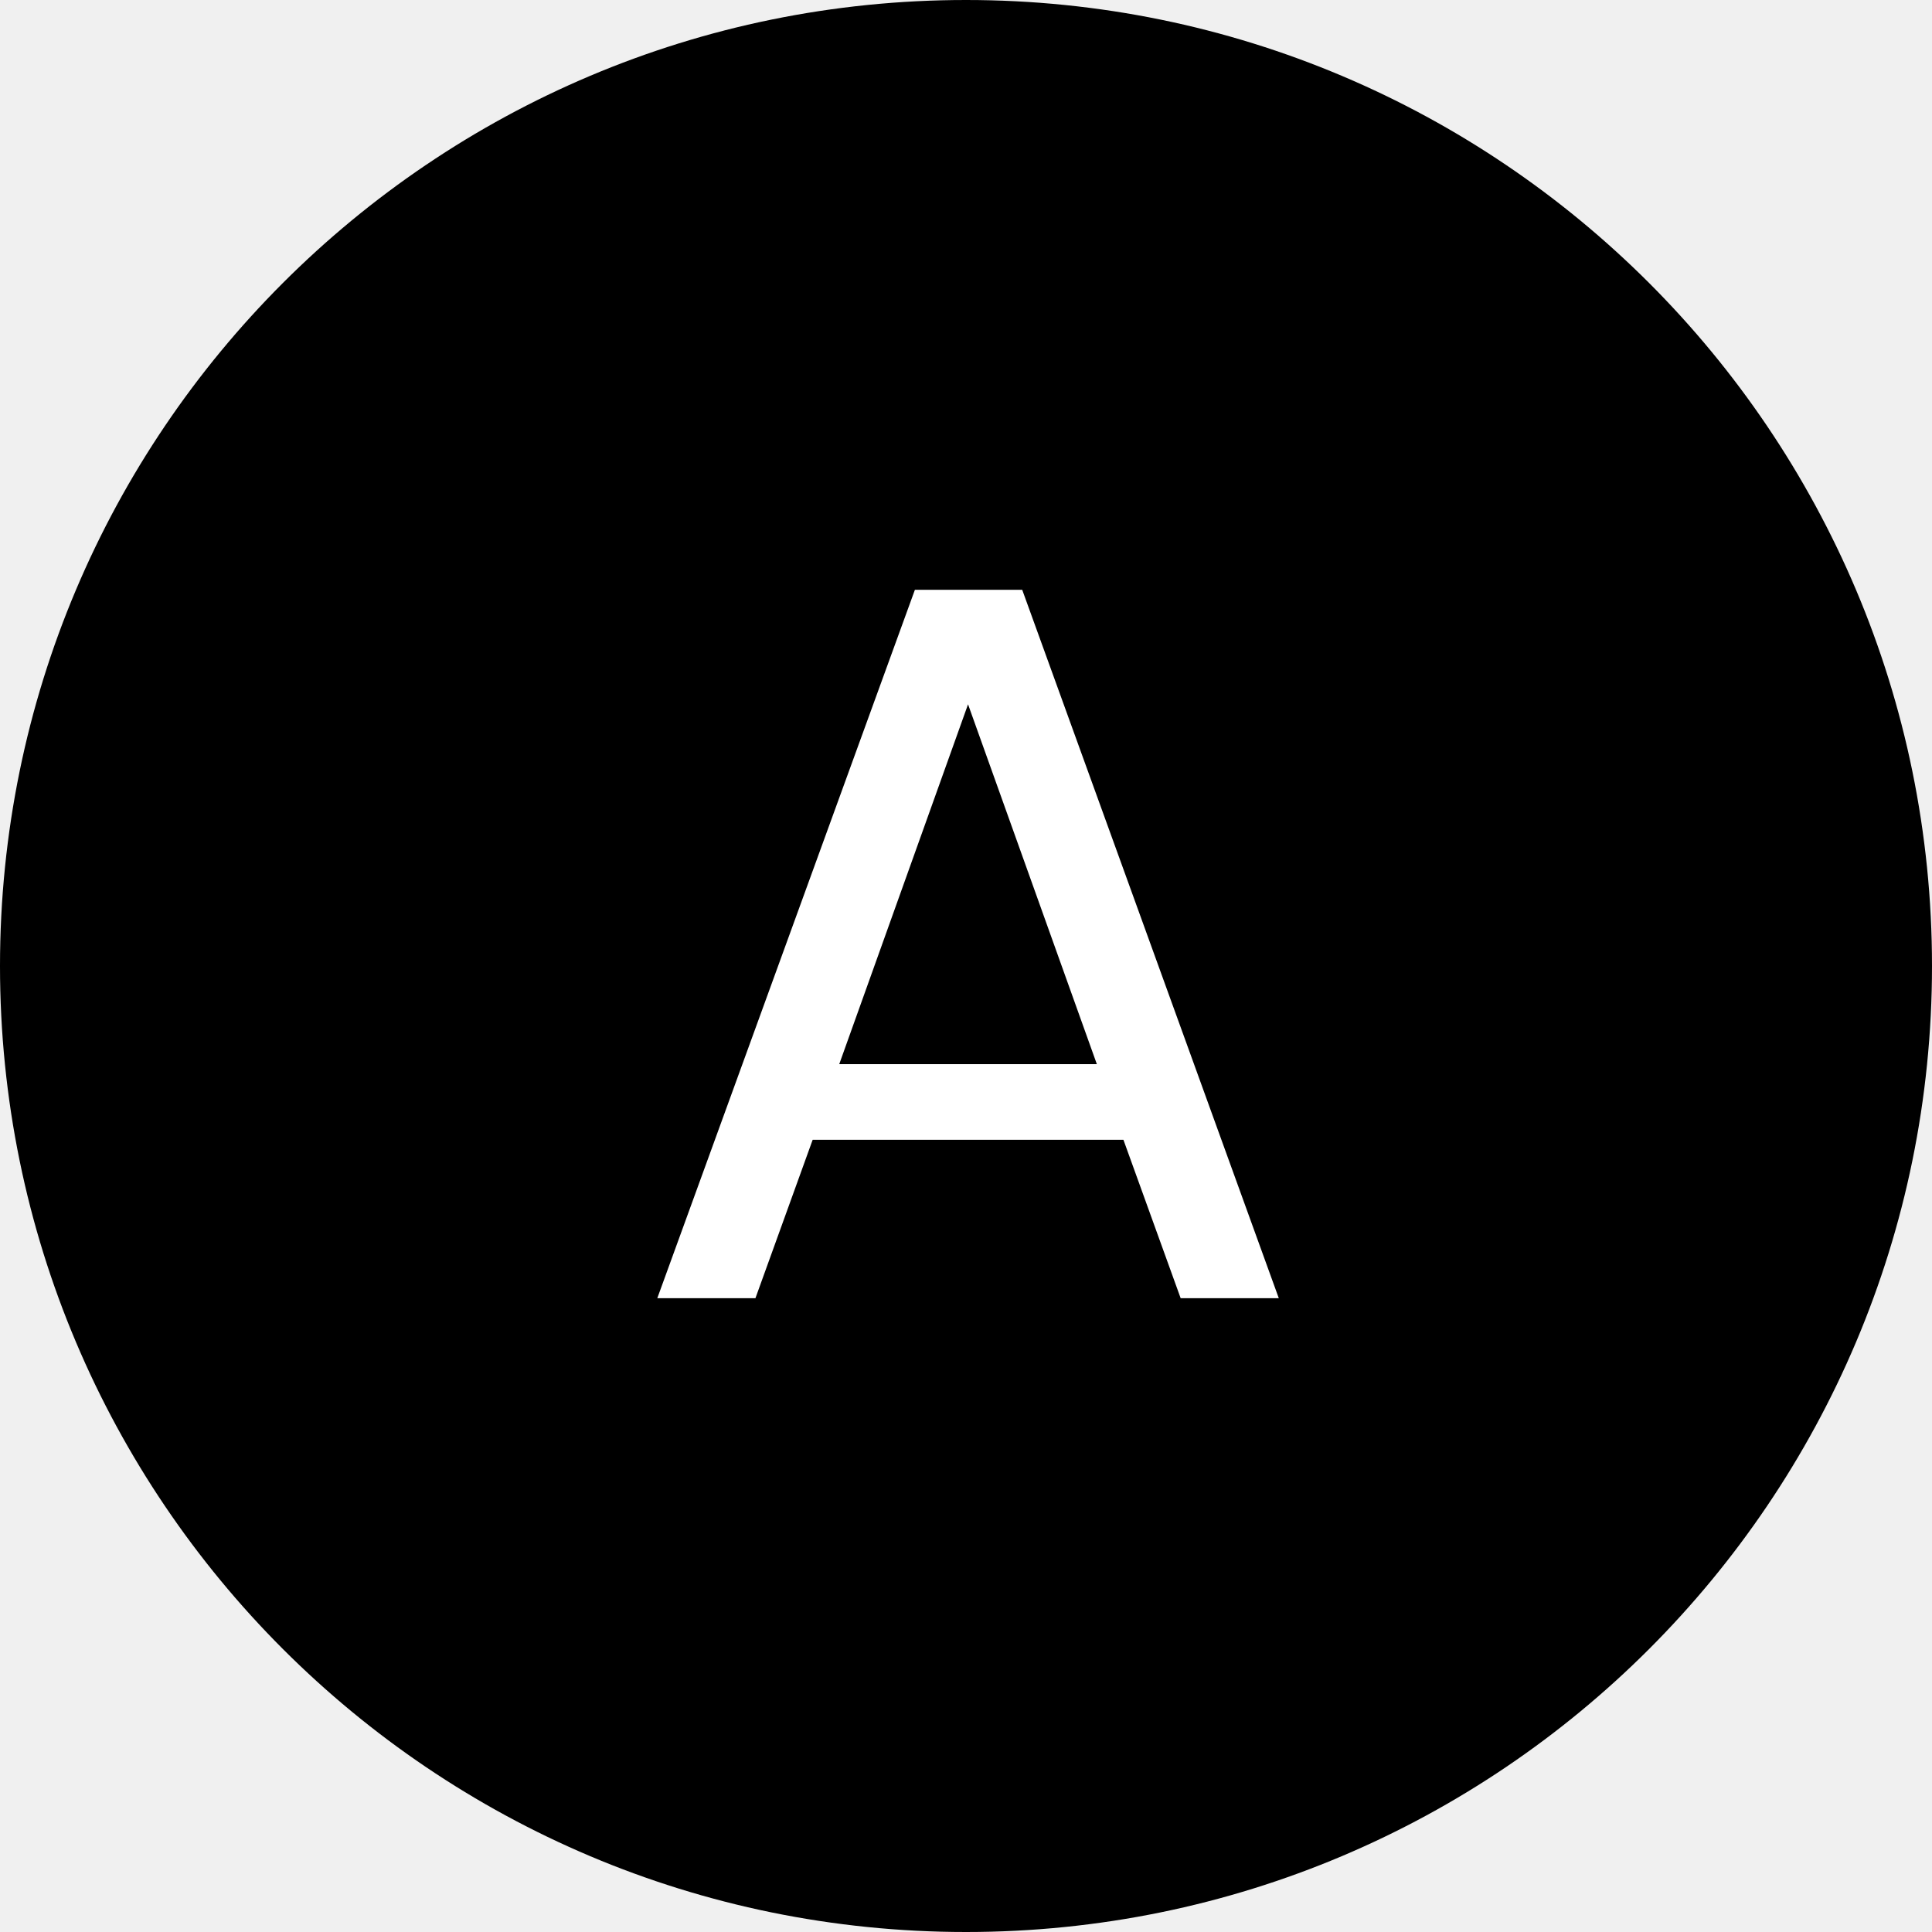
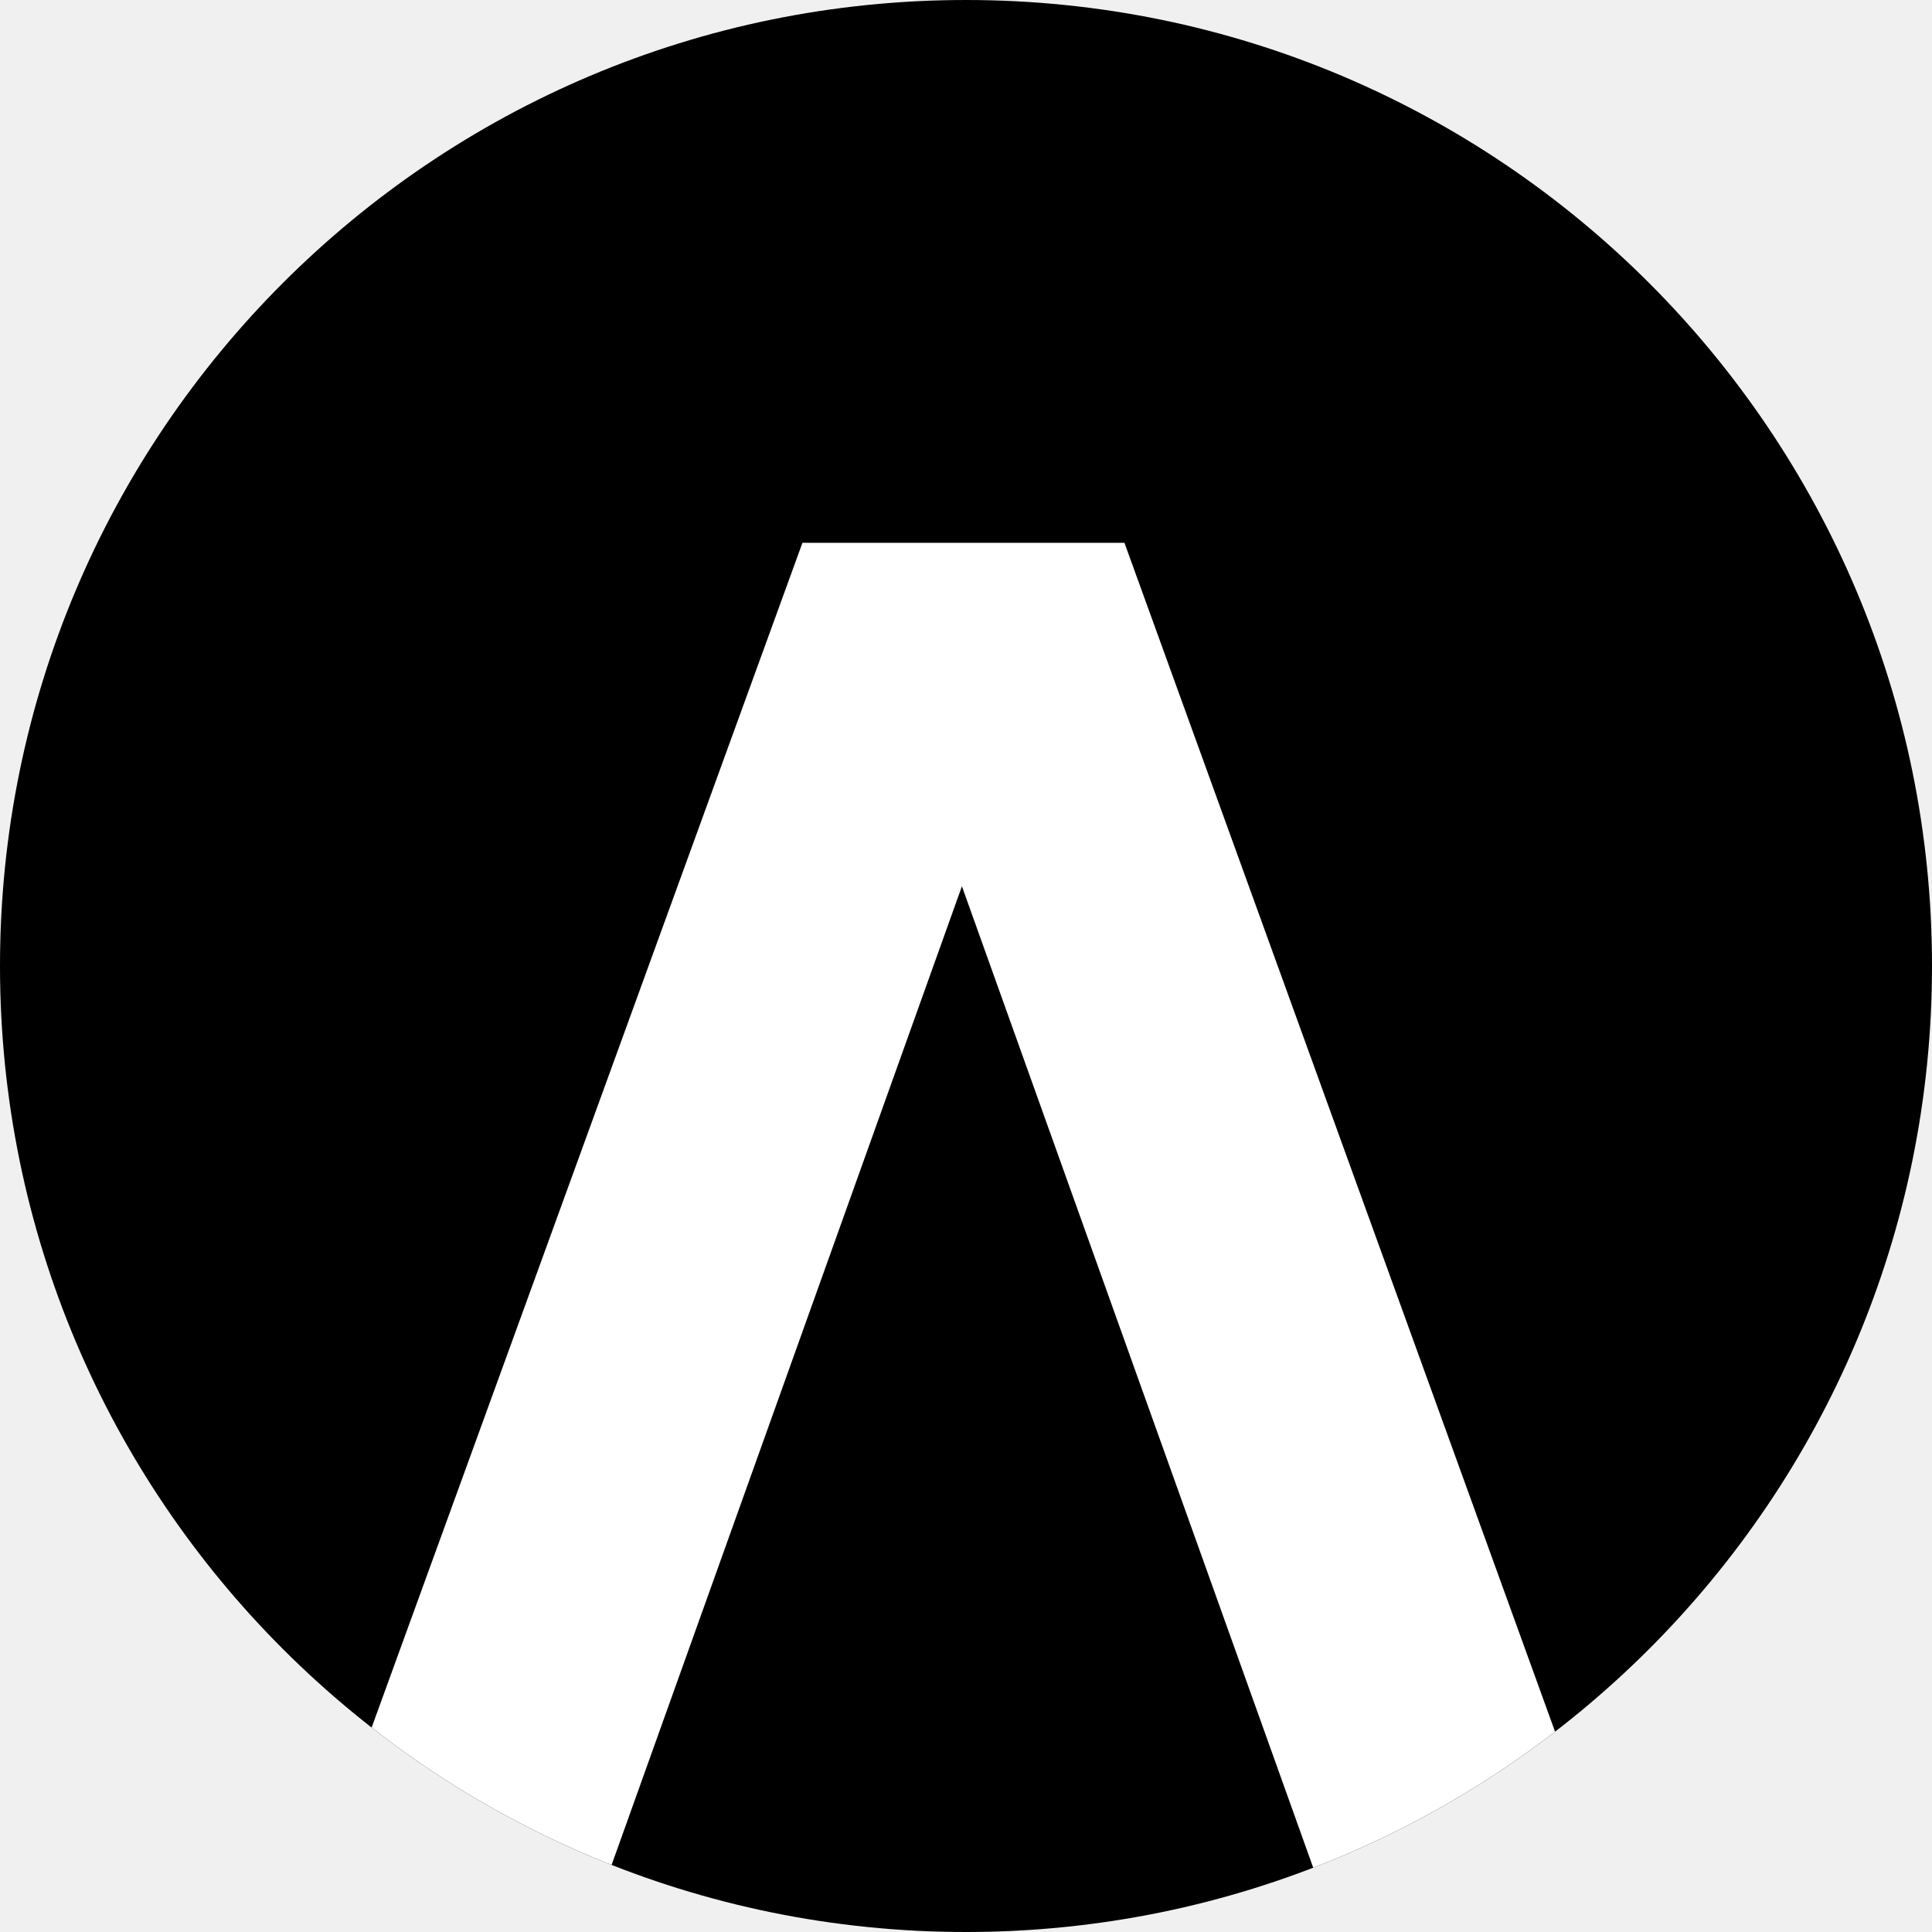
<svg xmlns="http://www.w3.org/2000/svg" width="189" height="189" viewBox="0 0 189 189" fill="none">
  <circle cx="94.5" cy="94.5" r="94.5" fill="black" />
-   <path d="M109.9 111.5H79.5L73.9 127H64.3L89.5 57.7H100L125.1 127H115.5L109.9 111.5ZM107.3 104.1L94.7 68.9L82.1 104.1H107.3Z" fill="white" />
+   <mask id="mask0_376_9" style="mask-type:alpha" maskUnits="userSpaceOnUse" x="0" y="0" width="189" height="189">
+     <circle cx="94.5" cy="94.5" r="94.5" fill="black" />
+   </mask>
+   <g mask="url(#mask0_376_9)">
+     <path d="M139.7 214.5H48.5L31.7 261H2.9L78.5 53.1H110L185.3 261H156.5L139.7 214.5ZM131.9 192.3L94.1 86.7L56.3 192.3H131.9Z" fill="white" />
+   </g>
</svg>
